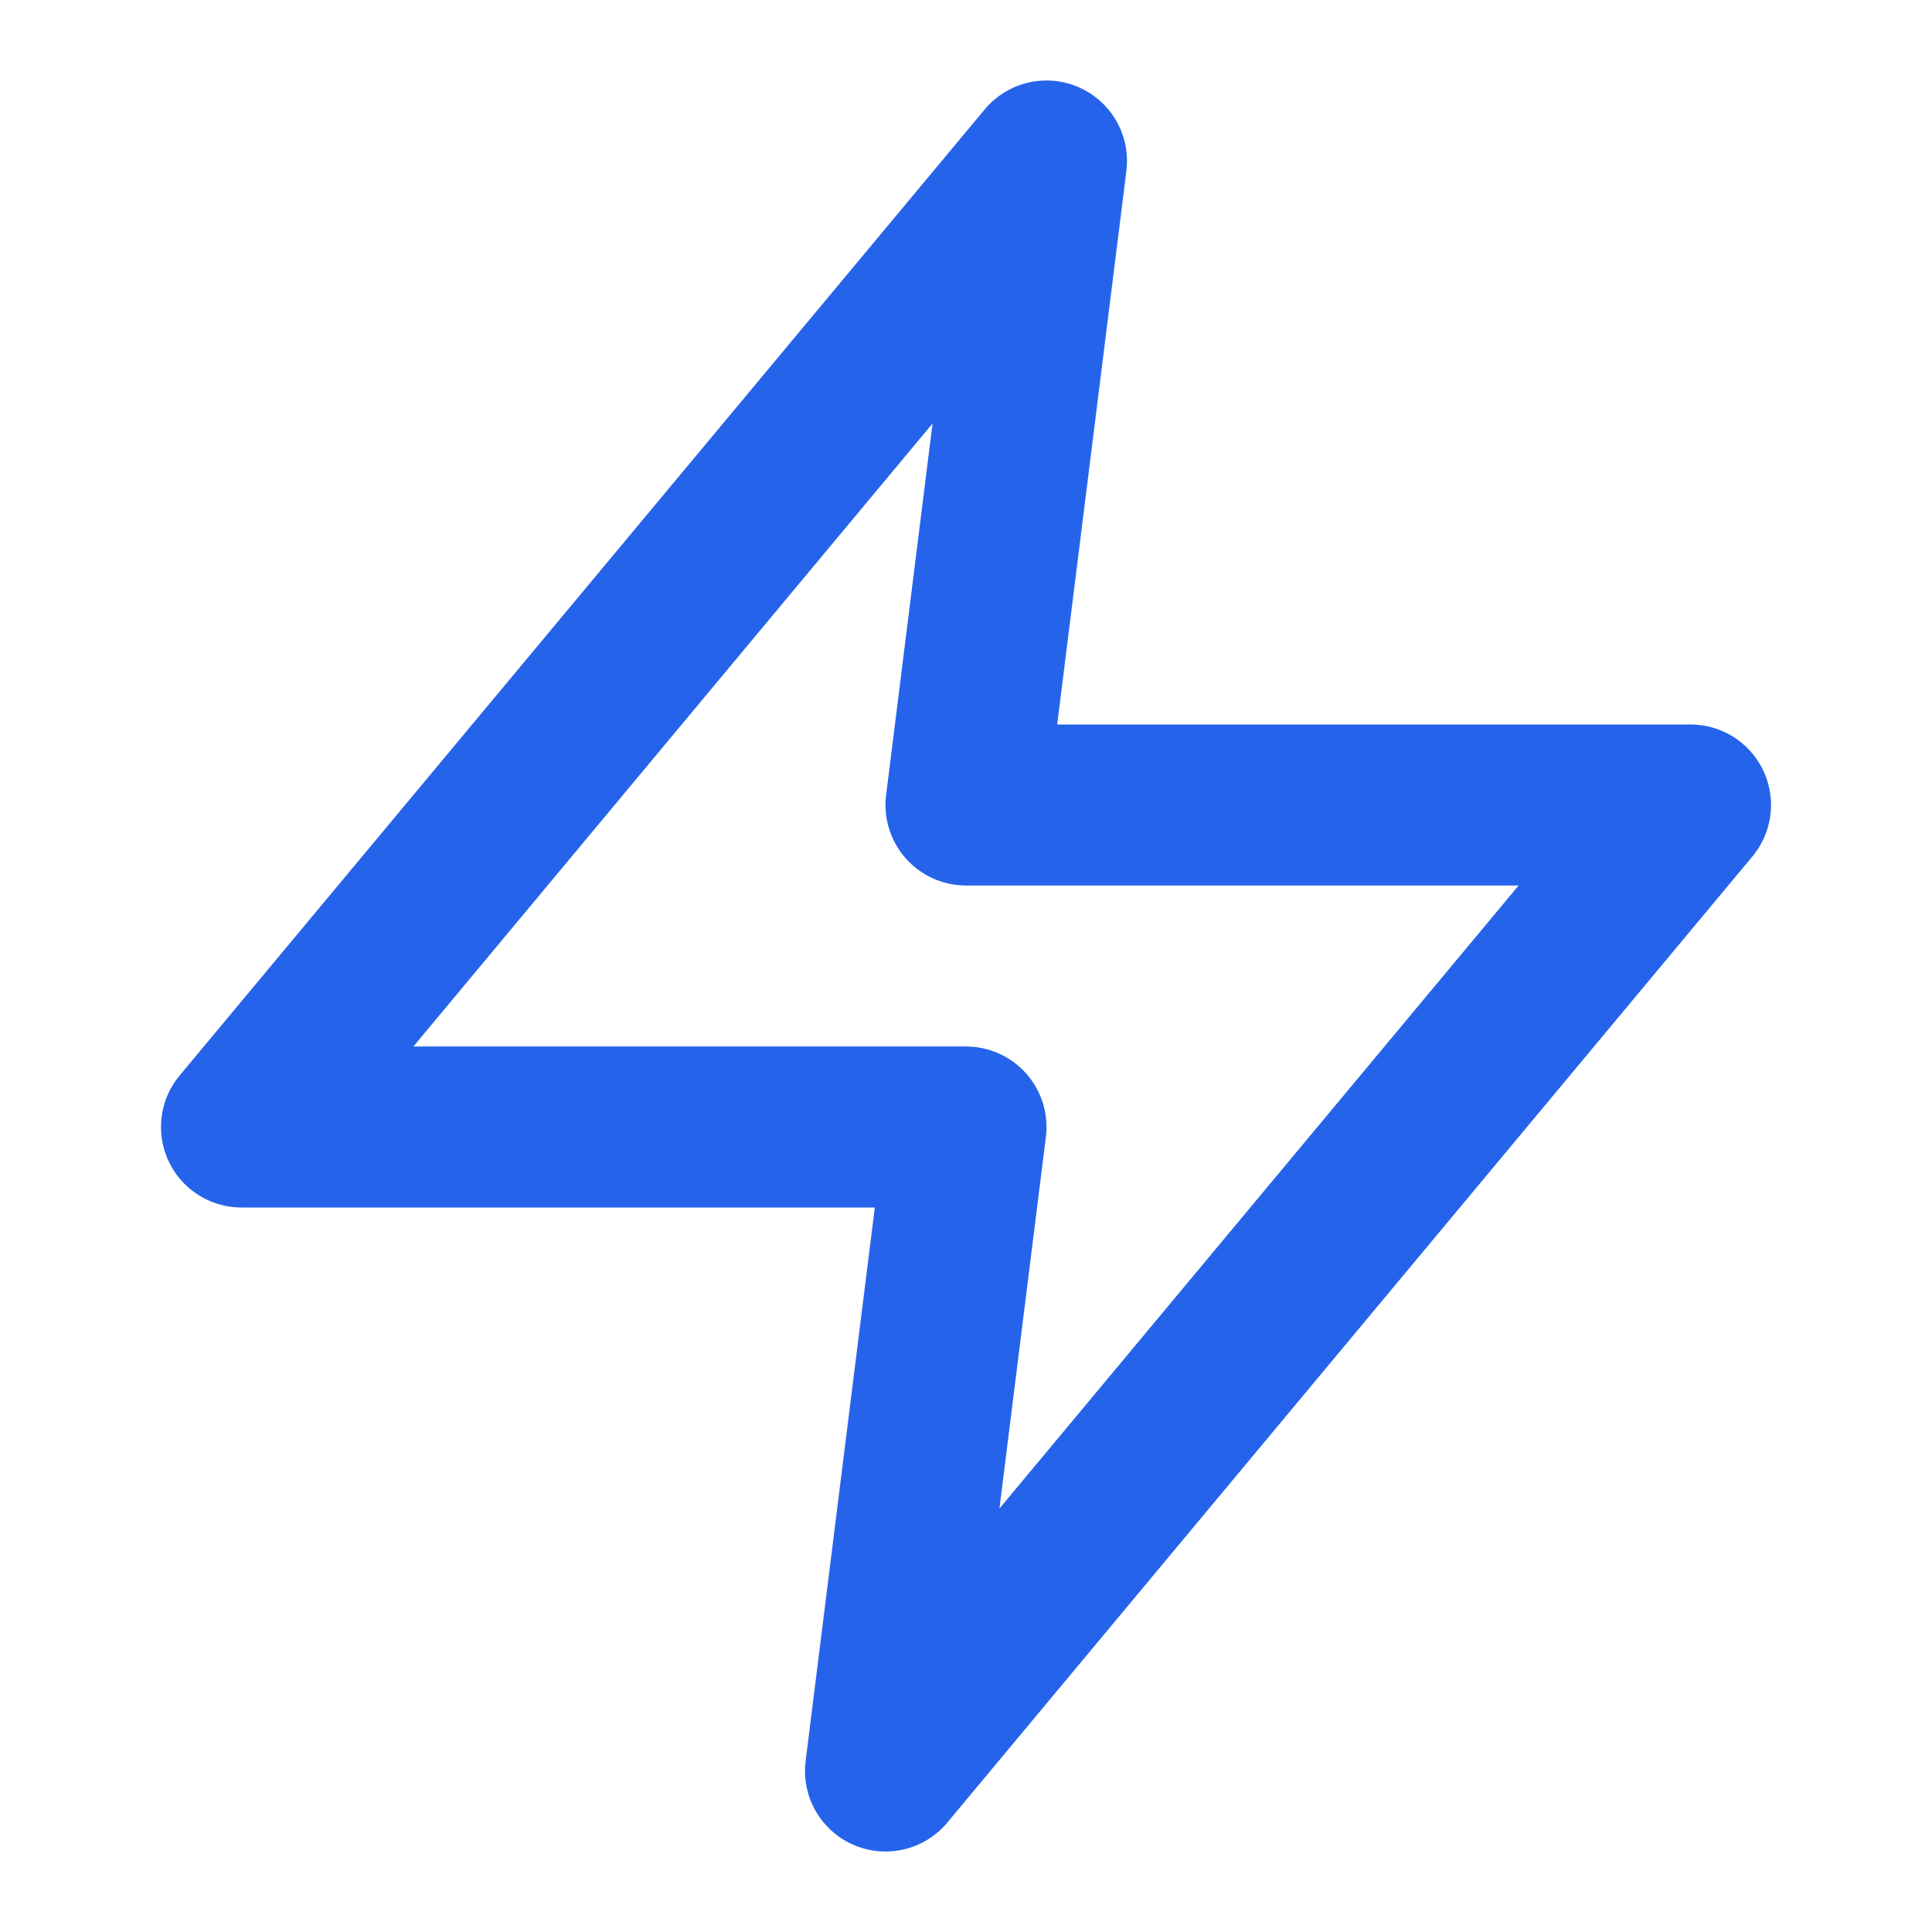
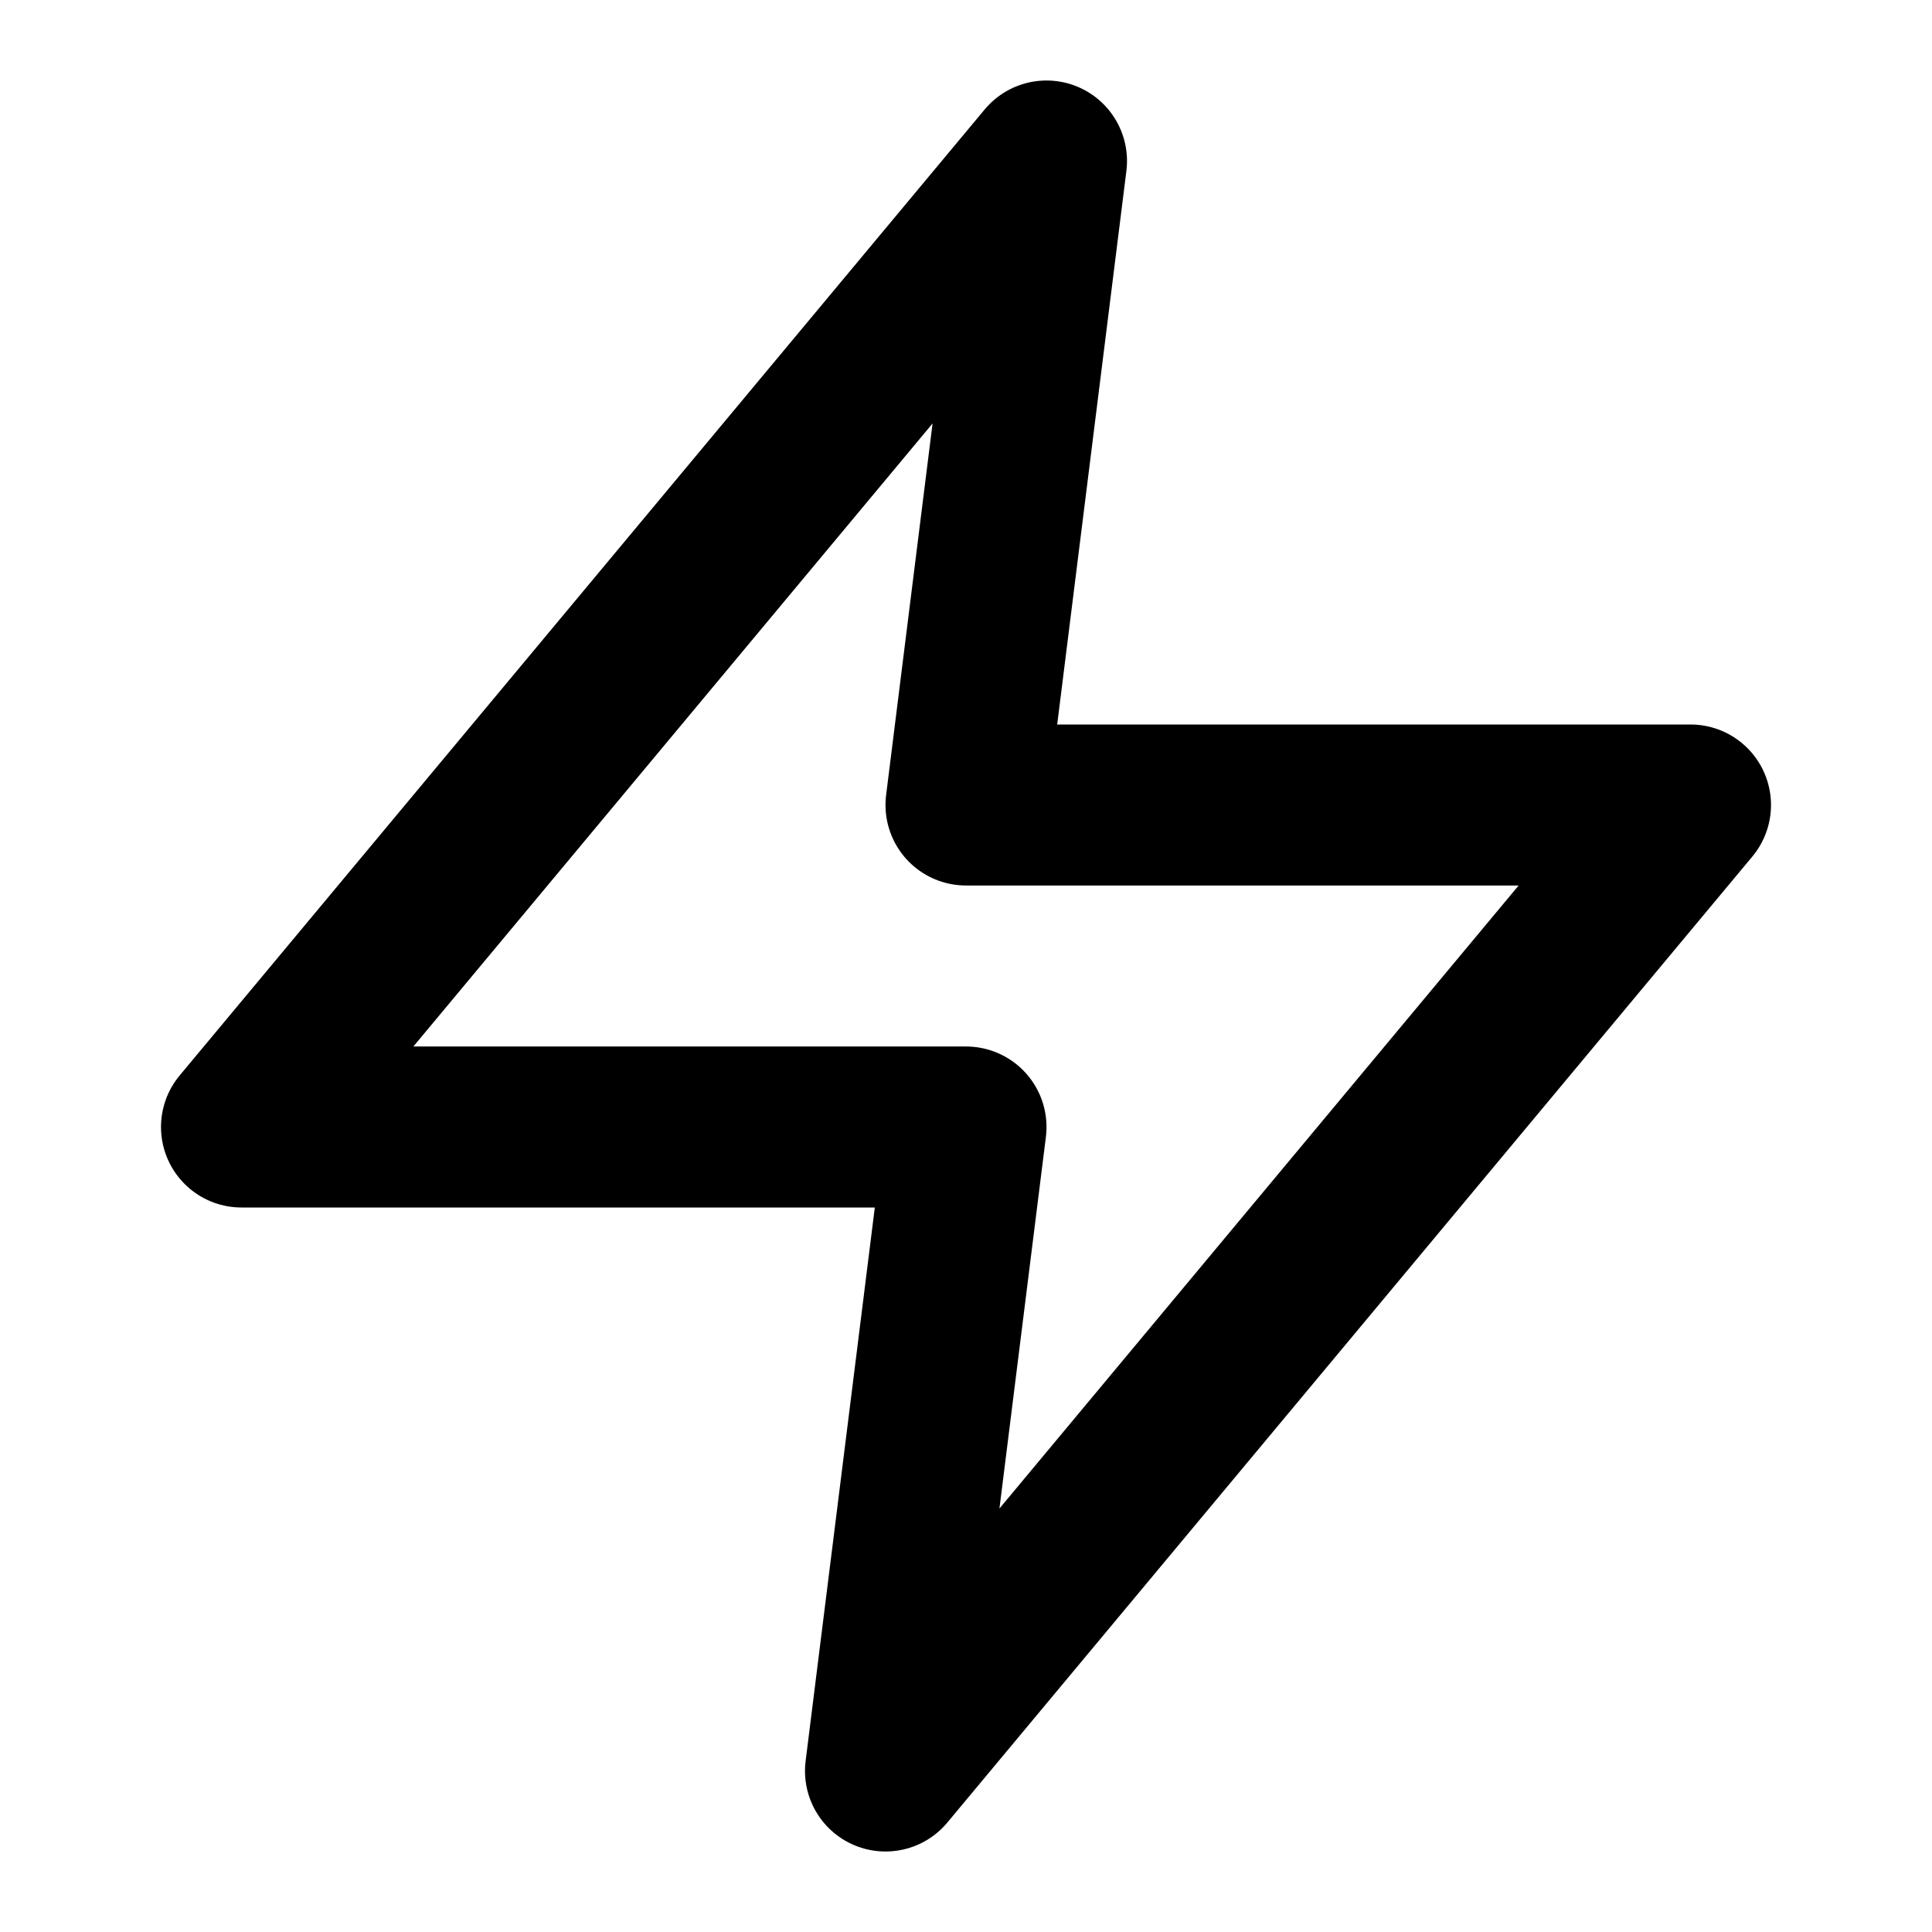
- <svg xmlns="http://www.w3.org/2000/svg" width="24" height="24" viewBox="0 0 24 24" fill="none" stroke="#2563eb" stroke-width="2" stroke-linecap="round" stroke-linejoin="round">
+ <svg xmlns="http://www.w3.org/2000/svg" width="24" height="24" viewBox="0 0 24 24" fill="none" stroke="#000000" stroke-width="2" stroke-linecap="round" stroke-linejoin="round">
  <polygon points="13 2 3 14 12 14 11 22 21 10 12 10 13 2" />
</svg>
